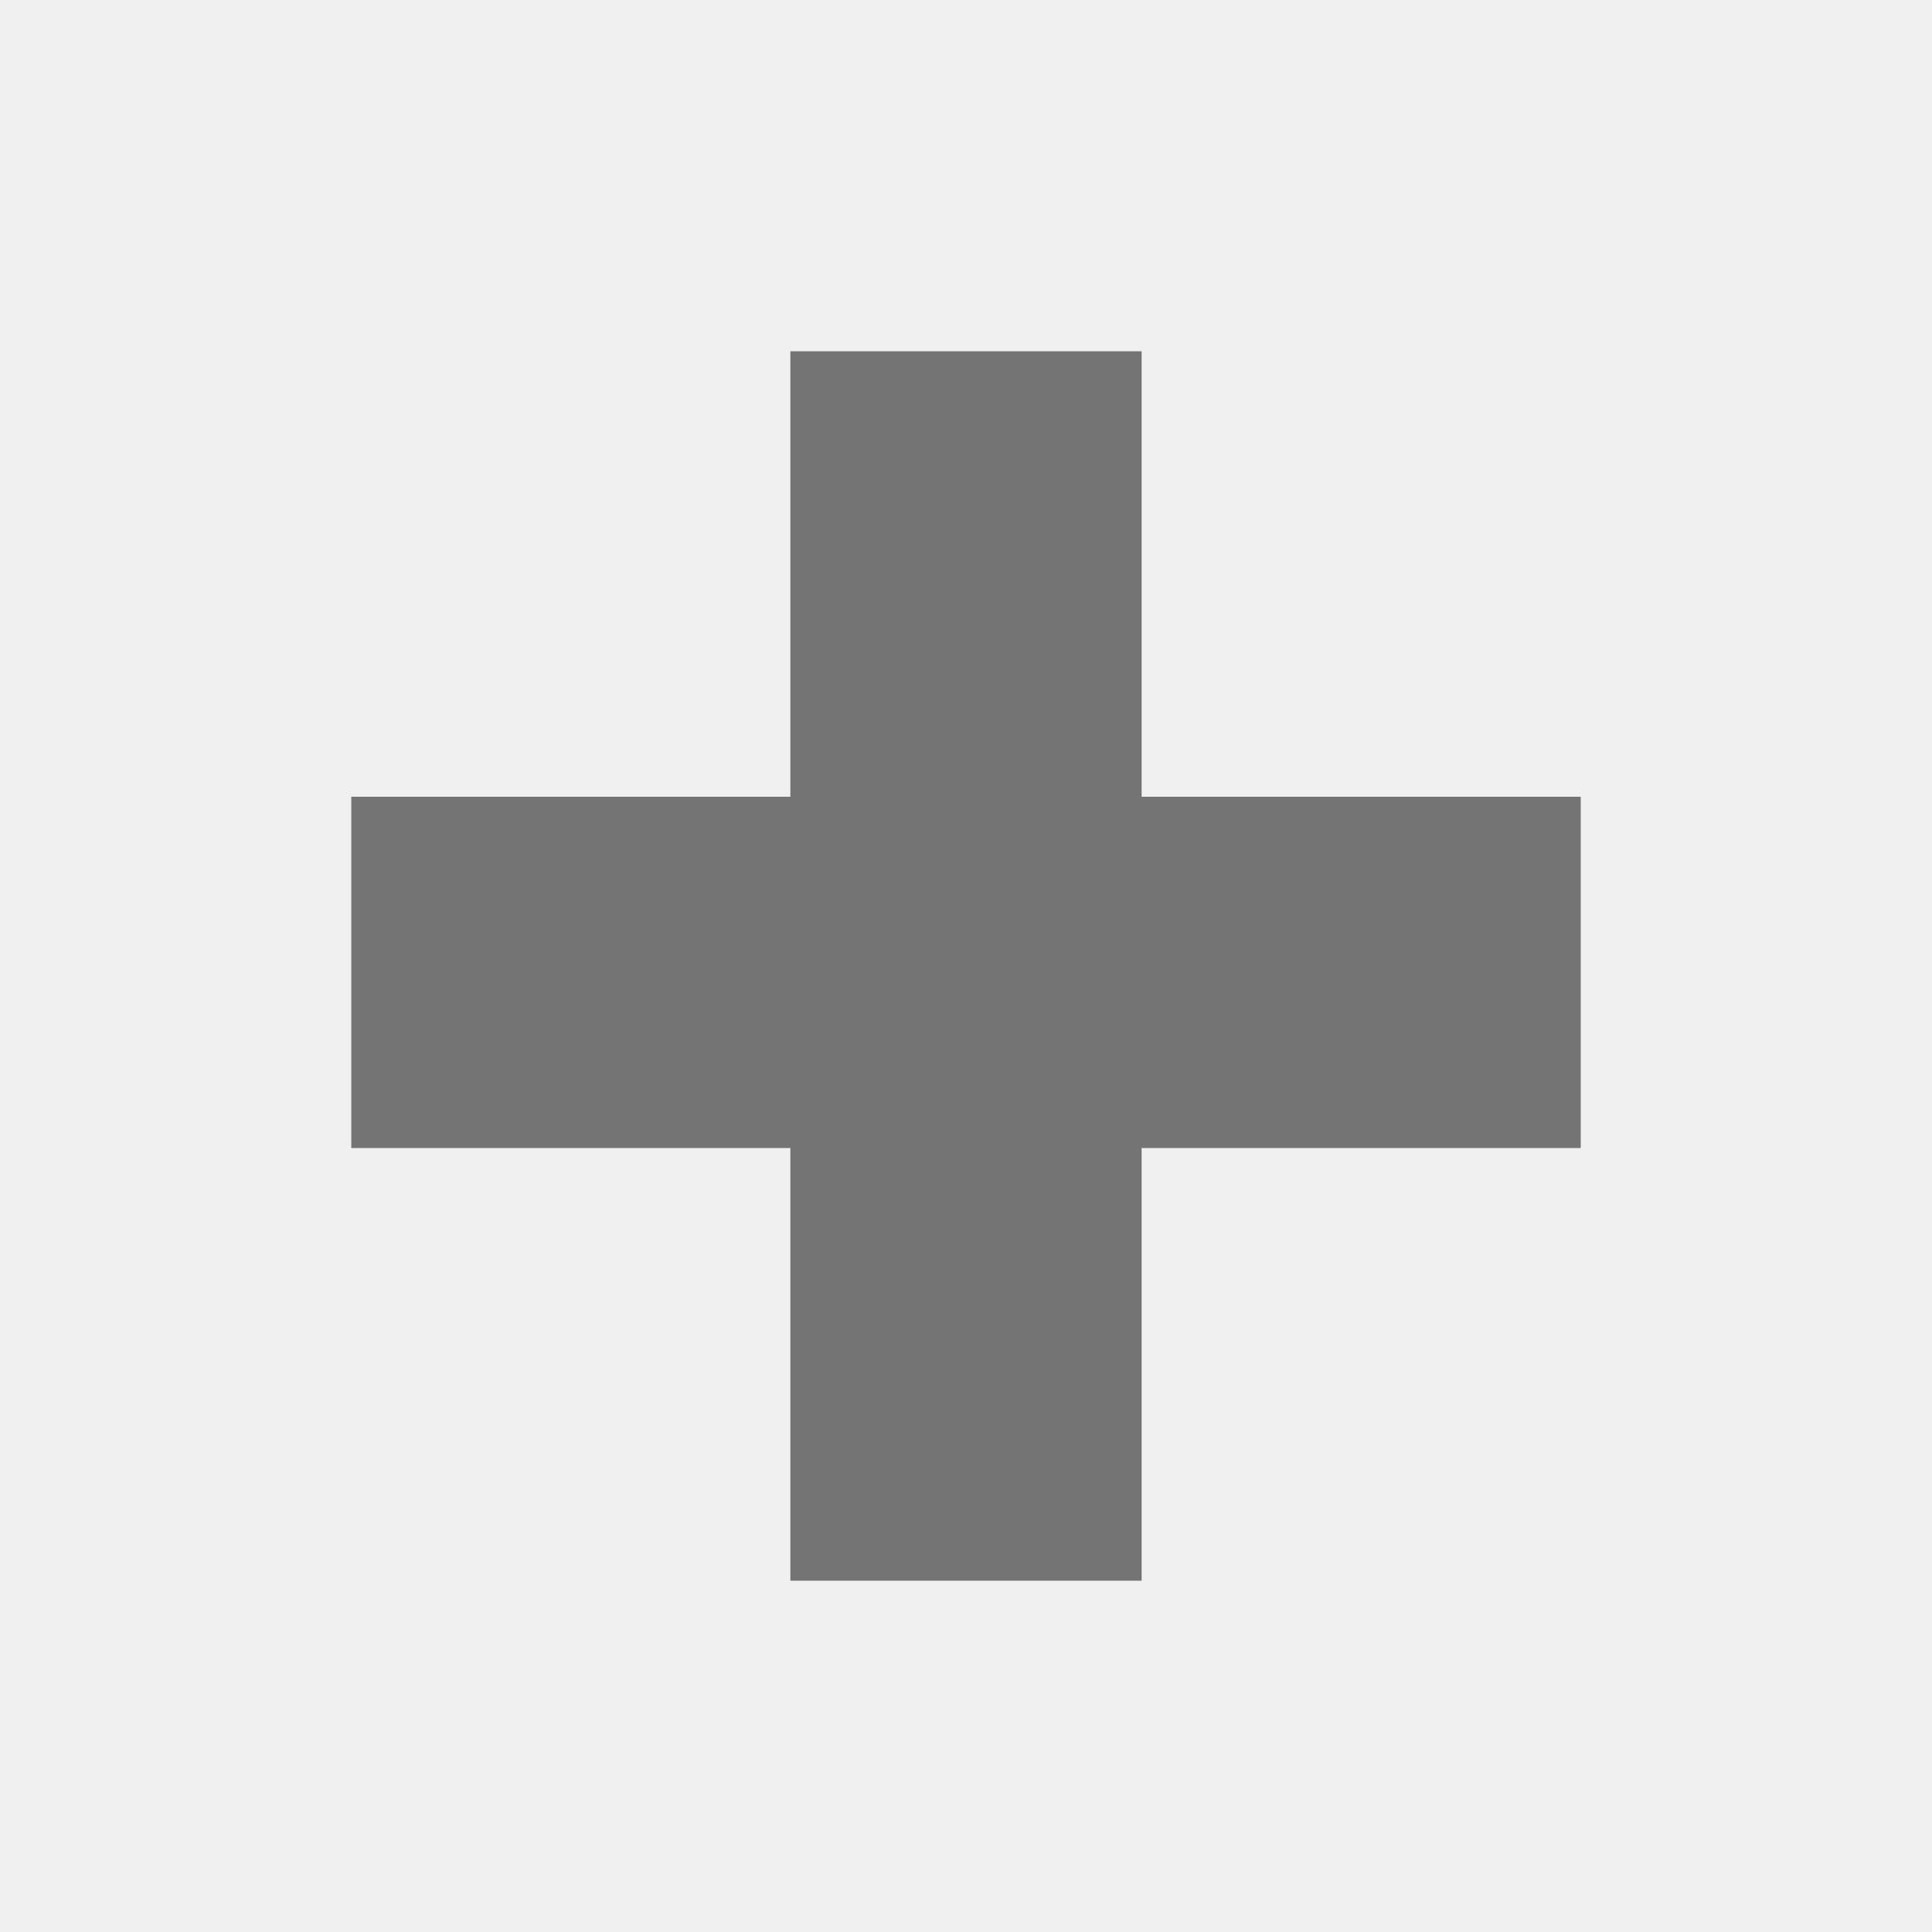
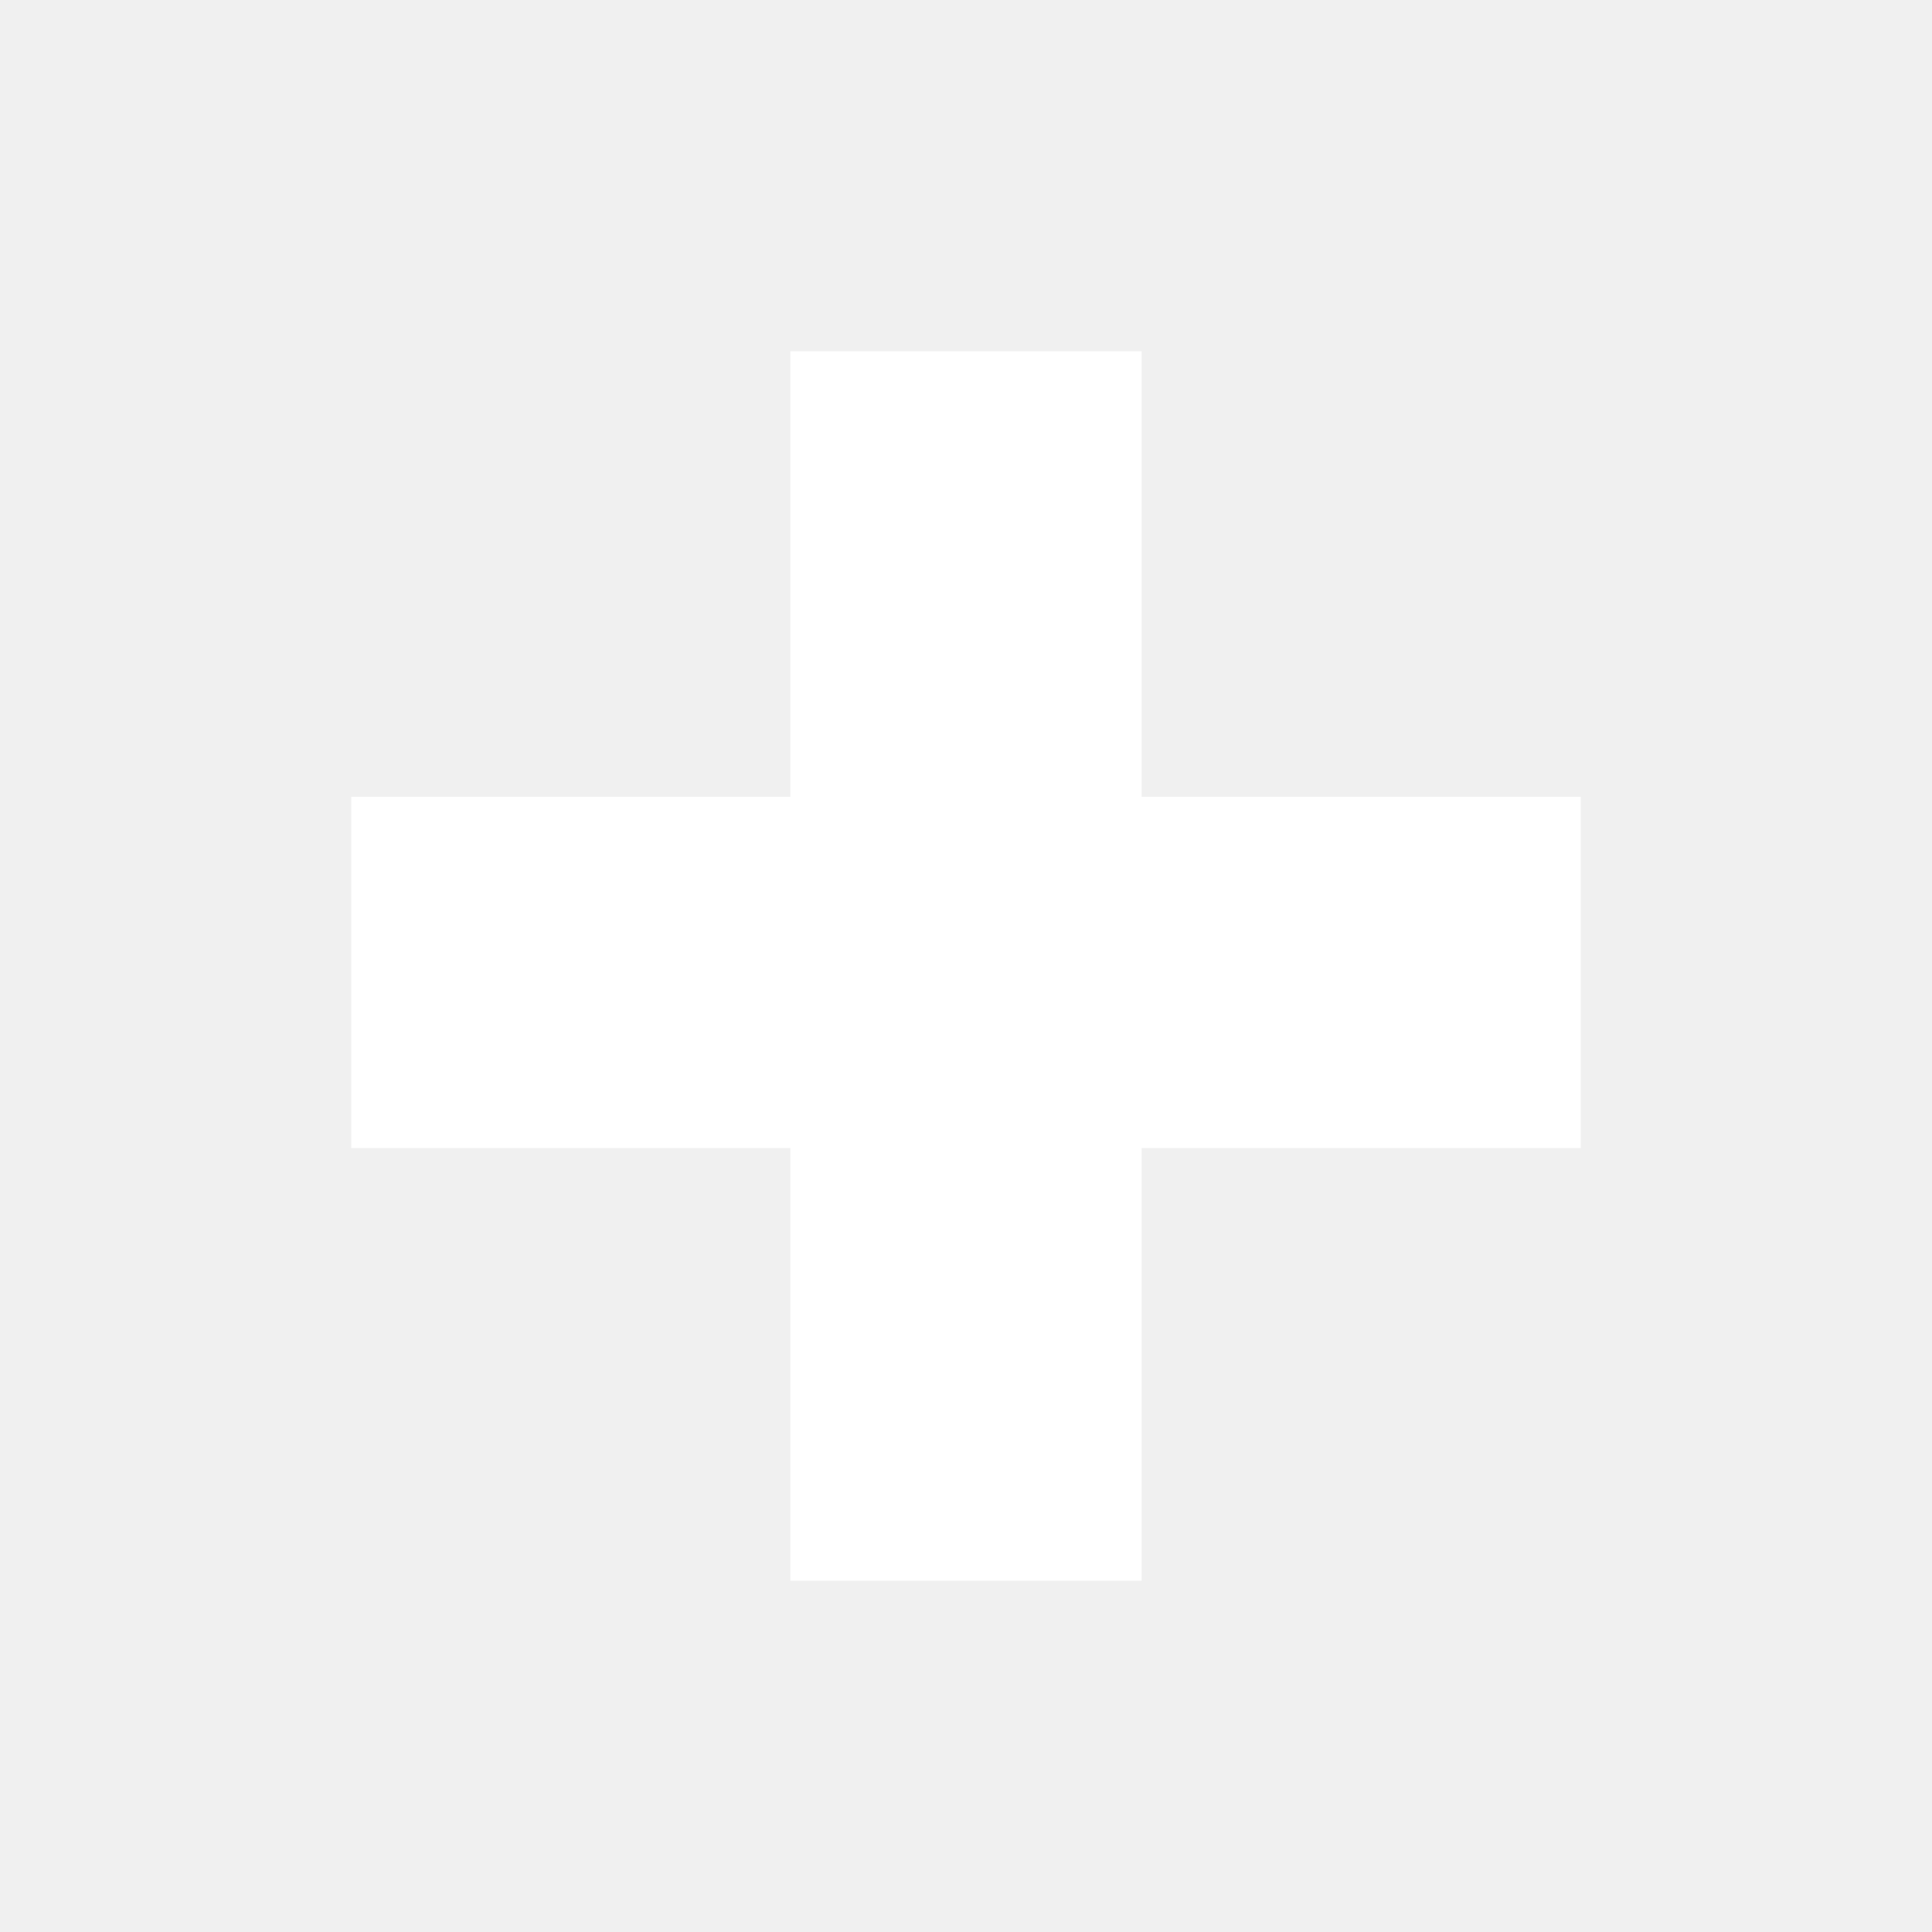
<svg xmlns="http://www.w3.org/2000/svg" width="22px" height="22px" viewBox="0 0 22 22" version="1.1">
  <description>Created with Sketch.</description>
  <defs />
  <g id="Page-1" stroke="none" stroke-width="1" fill="none" fill-rule="evenodd">
-     <rect id="Rectangle-1" fill="#747474" x="9" y="4" width="4" height="14" />
-     <rect id="Rectangle-2" fill="#747474" transform="translate(11, 11.0728) rotate(-90) translate(-11, -11.0728) " x="9" y="4.073" width="4" height="14" />
+     <rect id="Rectangle-1" fill="#fff" x="9" y="4" width="4" height="14" />
+     <rect id="Rectangle-2" fill="#fff" transform="translate(11, 11.0728) rotate(-90) translate(-11, -11.0728) " x="9" y="4.073" width="4" height="14" />
  </g>
</svg>
